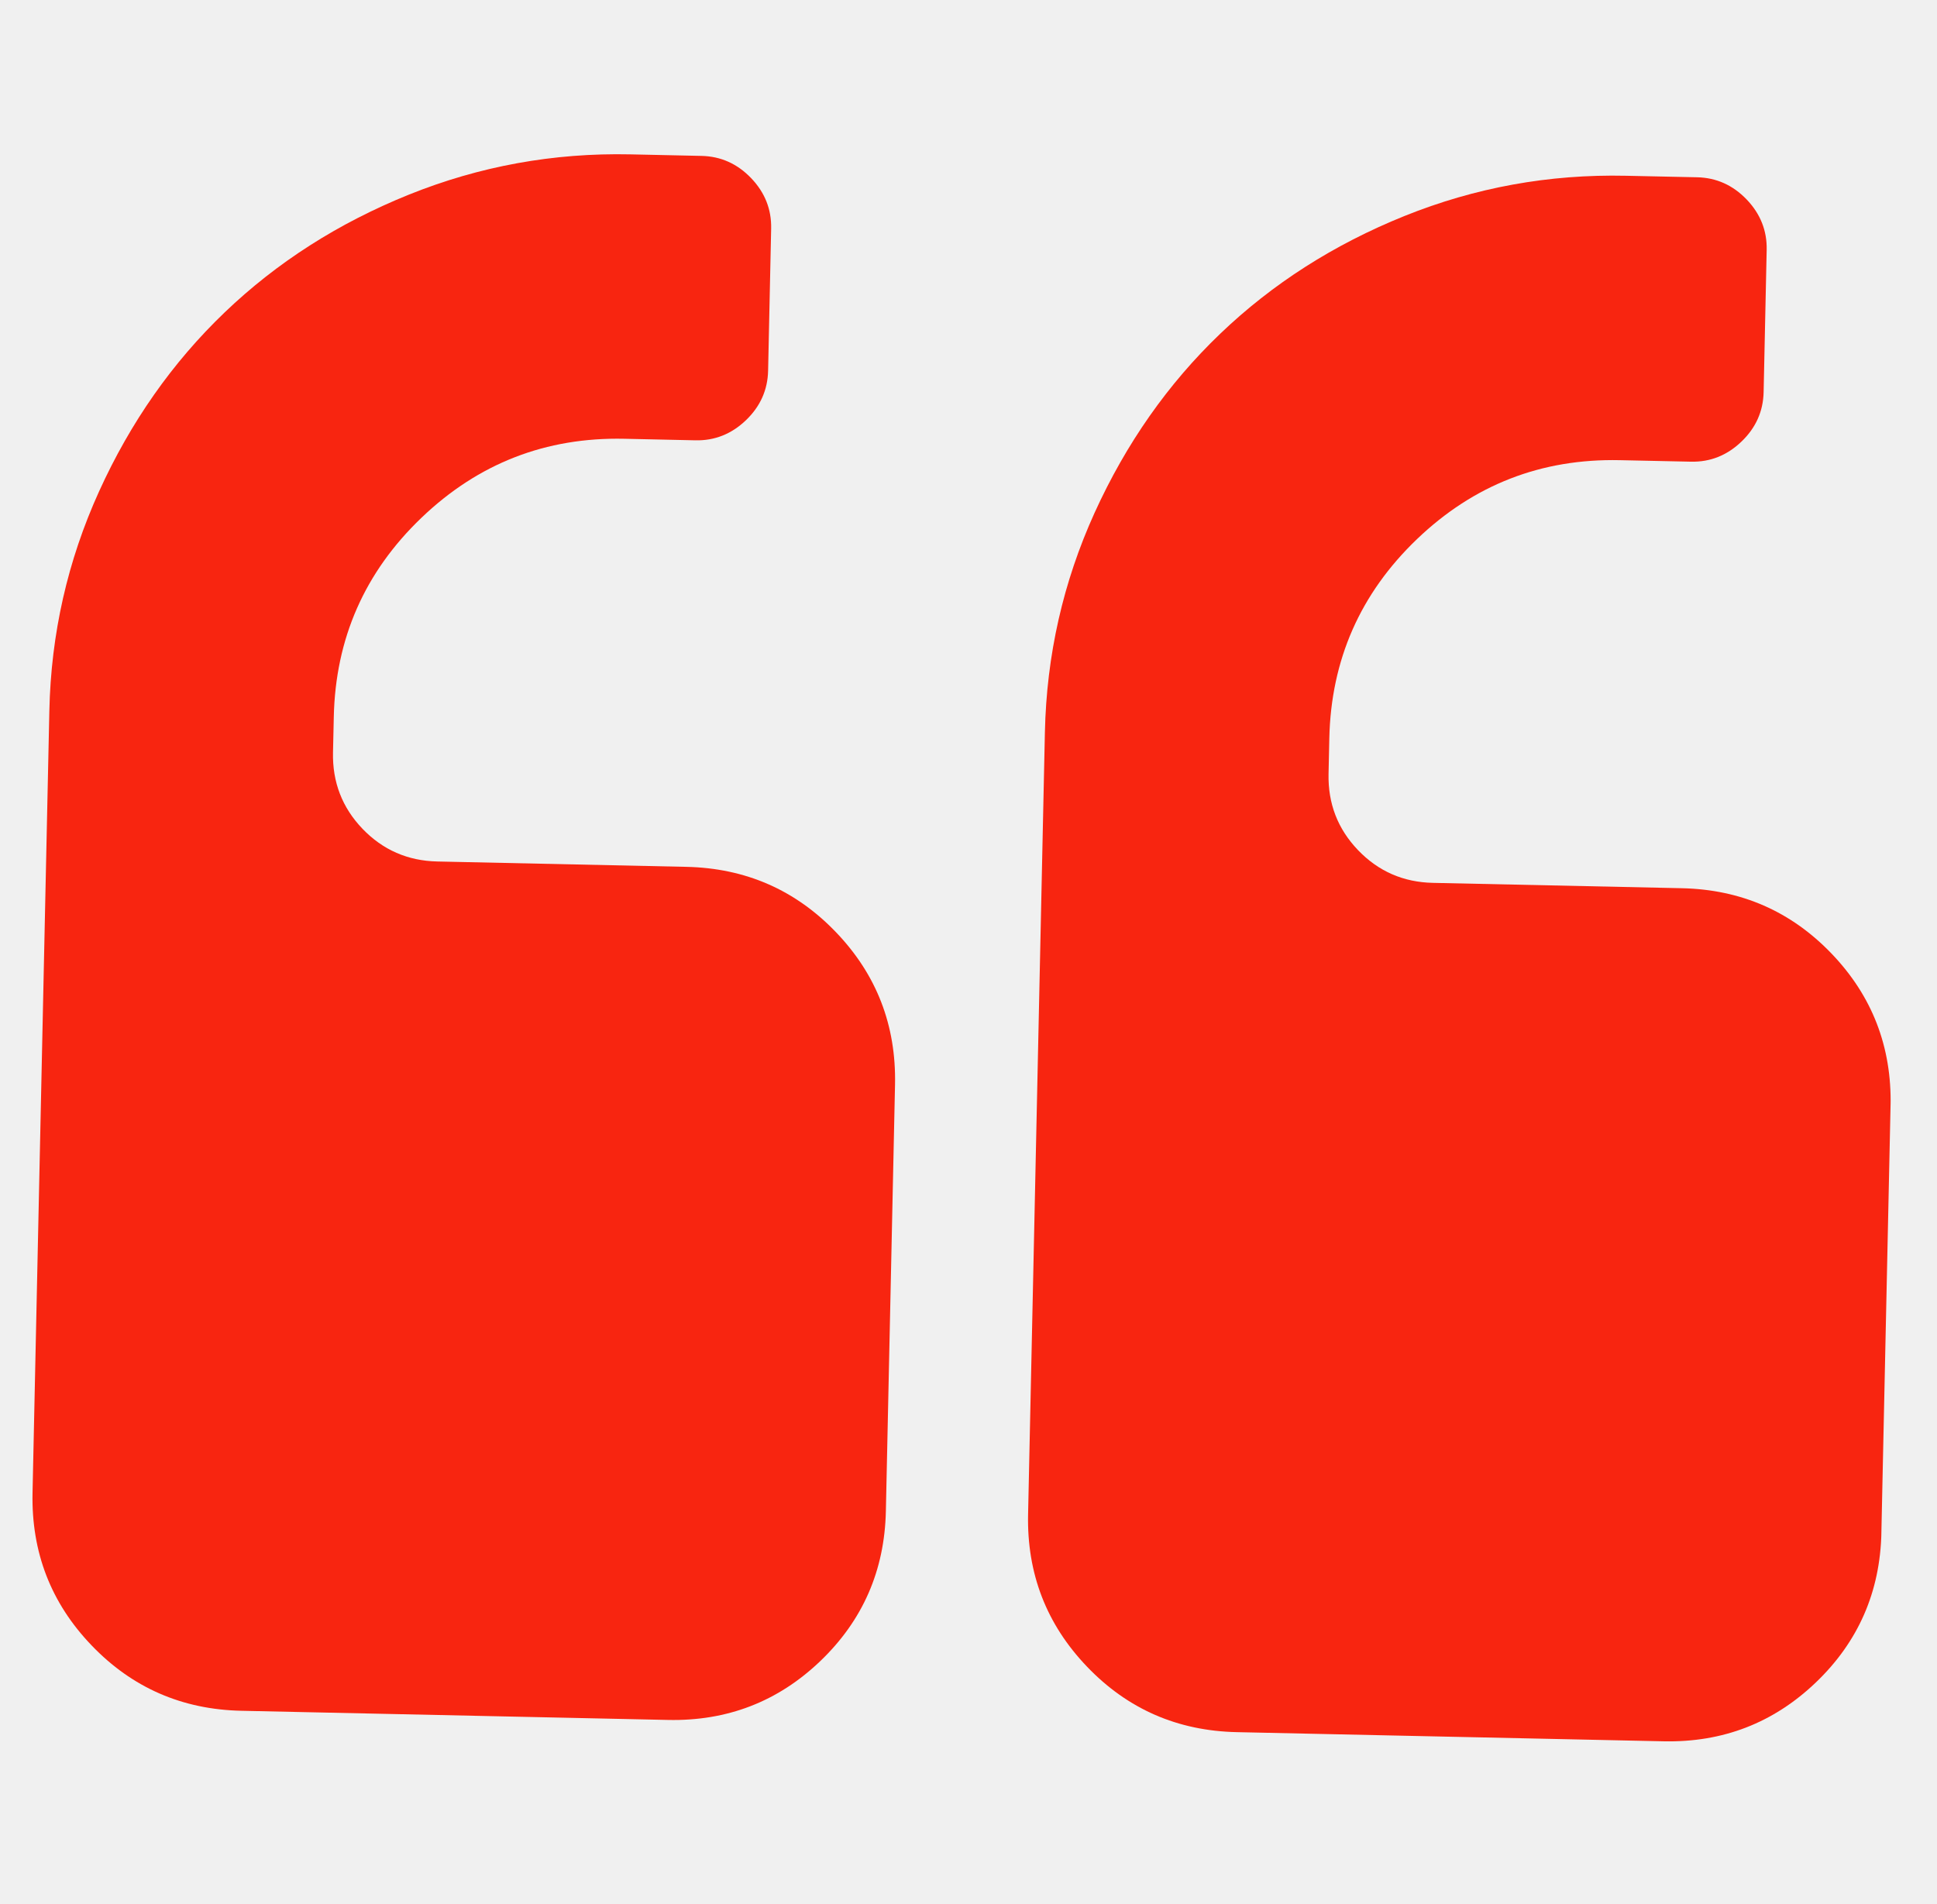
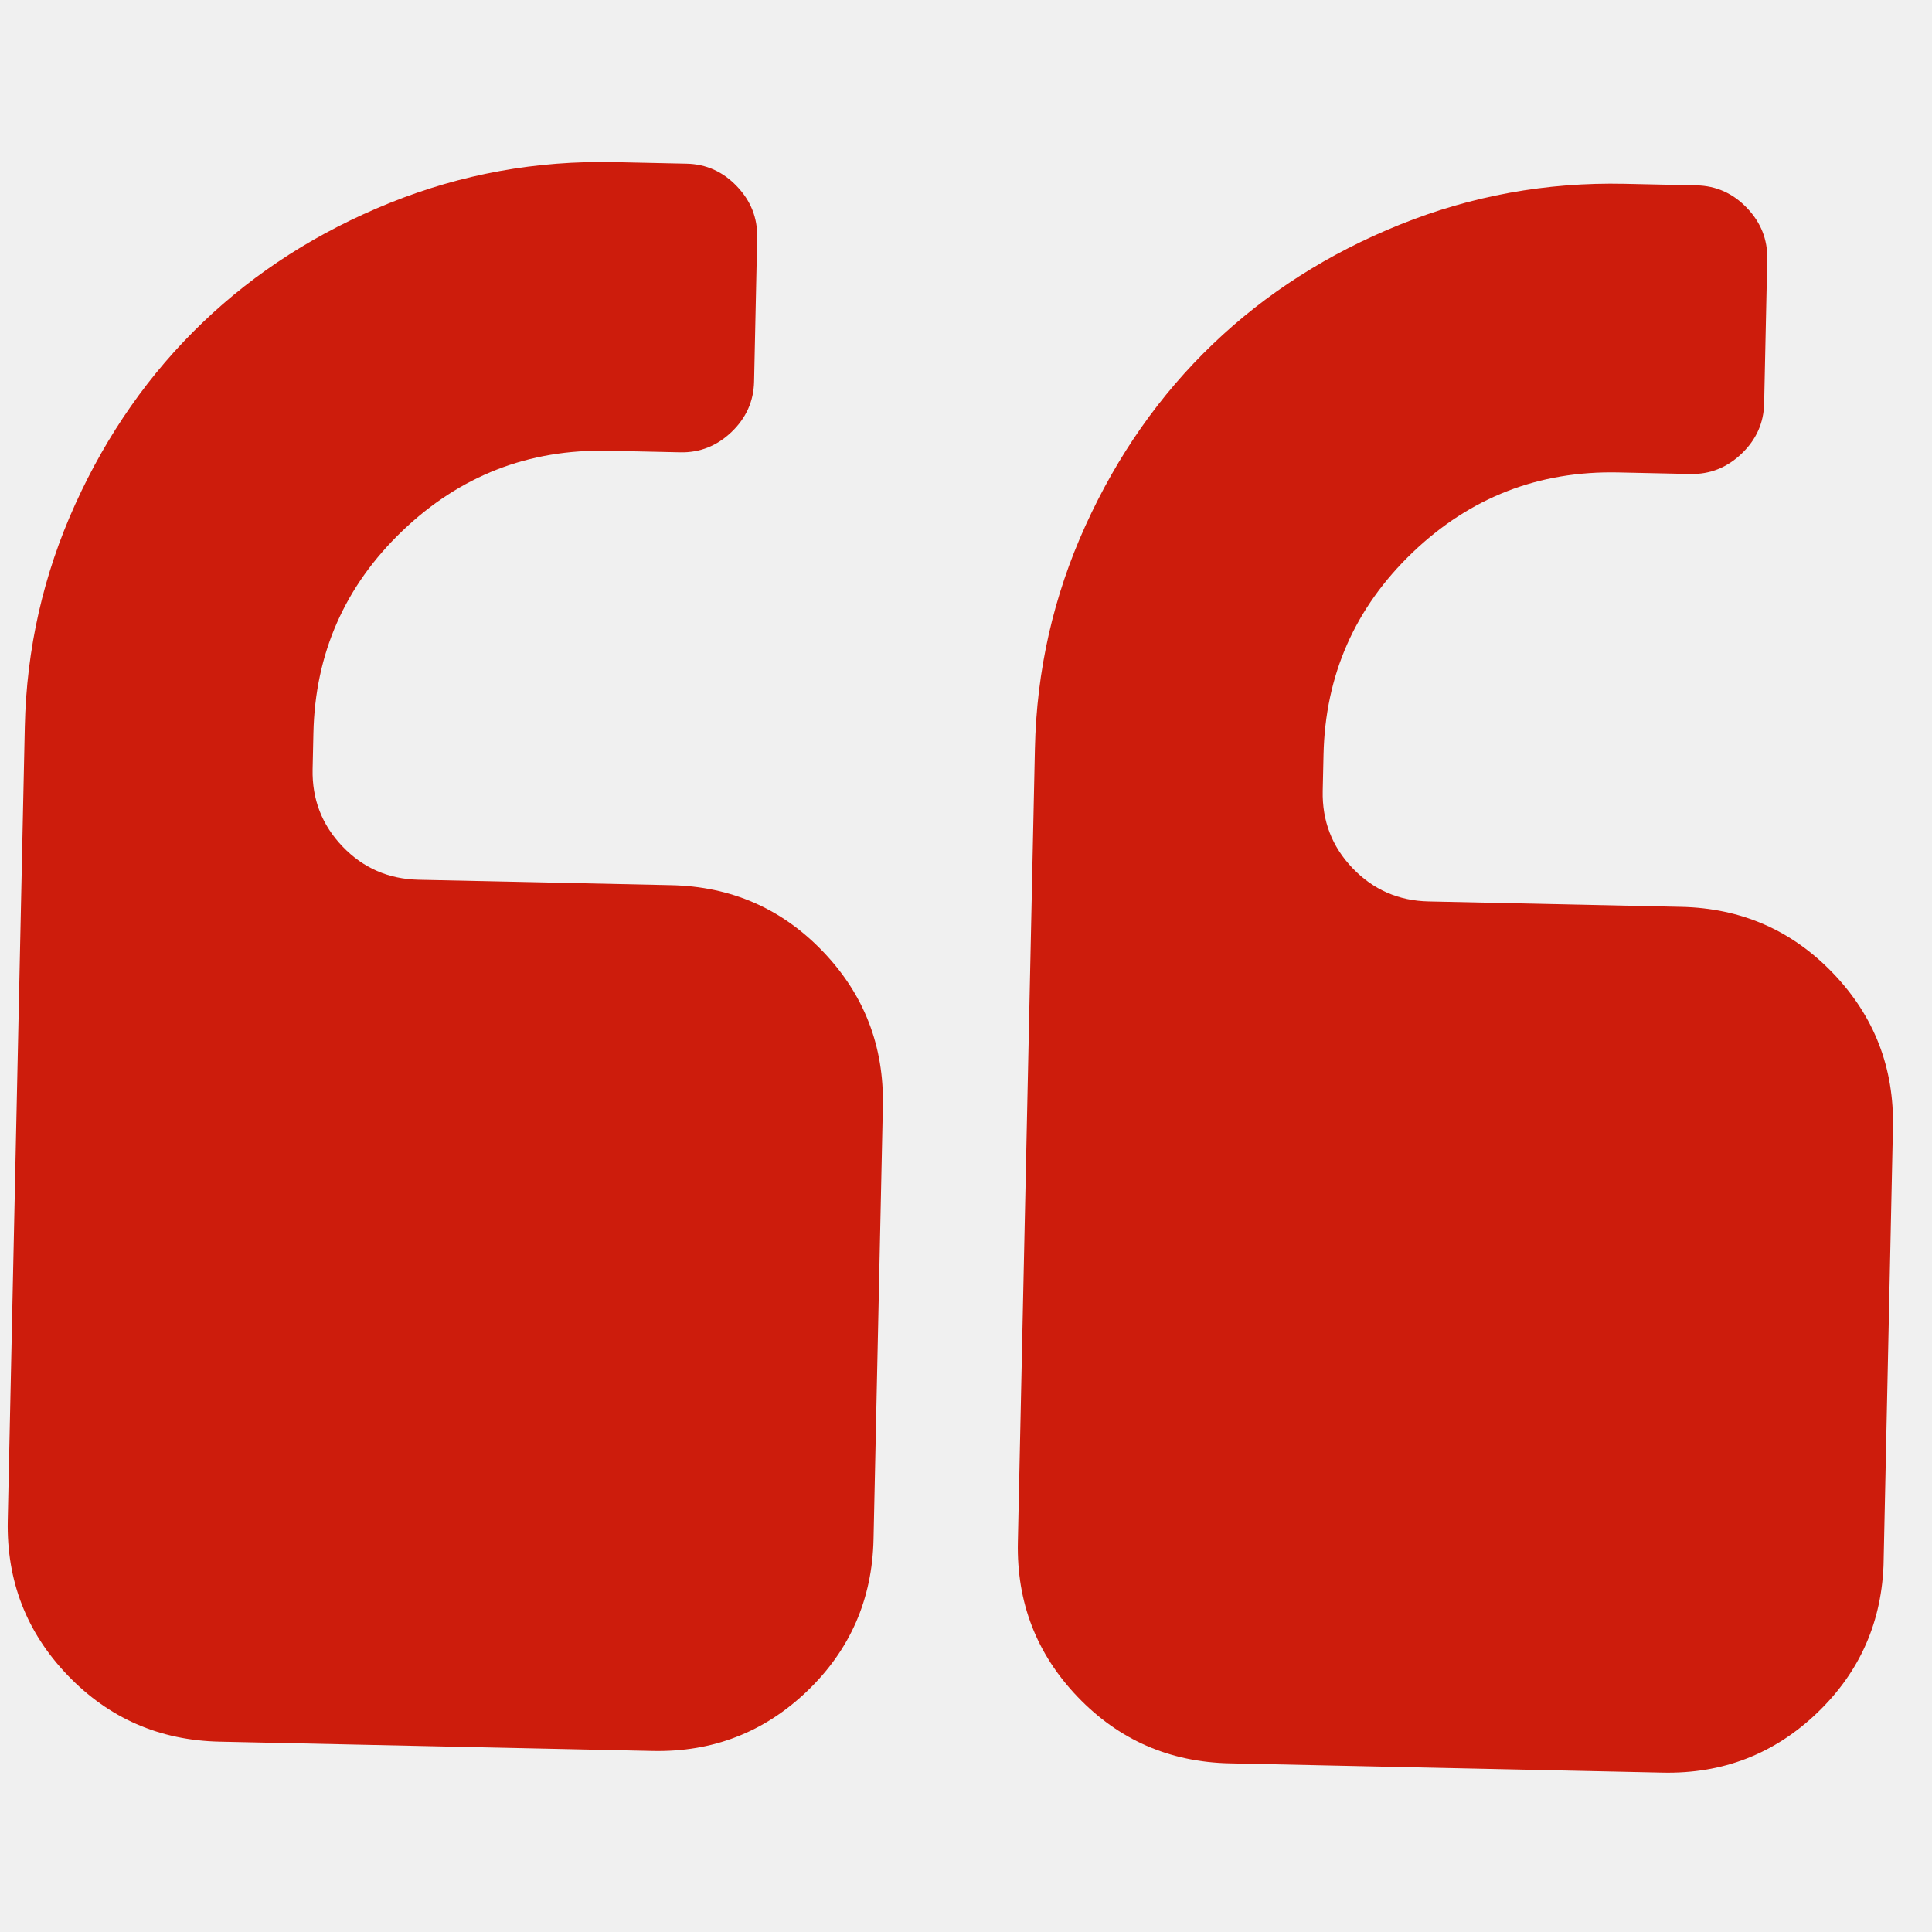
- <svg xmlns="http://www.w3.org/2000/svg" width="59" height="58" viewBox="0 0 59 58" fill="none">
-   <g clip-path="url(#clip0_1_329)">
-     <path d="M37.673 52.773L50.669 53.052C52.474 53.091 54.022 52.492 55.313 51.256C56.603 50.02 57.268 48.499 57.307 46.694L57.586 33.698C57.624 31.893 57.026 30.345 55.79 29.055C54.553 27.765 53.032 27.1 51.227 27.061L43.646 26.898C42.744 26.879 41.984 26.546 41.365 25.901C40.747 25.256 40.448 24.482 40.467 23.579L40.49 22.497C40.542 20.105 41.432 18.082 43.16 16.426C44.889 14.77 46.949 13.968 49.341 14.02L51.506 14.066C52.093 14.079 52.605 13.875 53.043 13.455C53.481 13.036 53.706 12.533 53.719 11.946L53.812 7.614C53.825 7.028 53.621 6.515 53.202 6.077C52.782 5.64 52.279 5.414 51.692 5.401L49.526 5.355C47.18 5.304 44.931 5.714 42.779 6.581C40.627 7.449 38.756 8.645 37.166 10.169C35.576 11.692 34.301 13.51 33.341 15.622C32.382 17.735 31.877 19.964 31.827 22.311L31.315 46.136C31.276 47.941 31.875 49.489 33.111 50.779C34.347 52.07 35.868 52.734 37.673 52.773Z" fill="#F82510" />
-     <path d="M2.788 50.128C4.024 51.418 5.545 52.083 7.35 52.122L20.346 52.401C22.151 52.44 23.699 51.841 24.989 50.605C26.279 49.368 26.944 47.848 26.983 46.042L27.262 33.047C27.3 31.242 26.702 29.694 25.466 28.404C24.23 27.114 22.709 26.449 20.904 26.41L13.323 26.247C12.421 26.228 11.66 25.895 11.041 25.25C10.424 24.605 10.124 23.831 10.143 22.928L10.167 21.846C10.218 19.454 11.108 17.431 12.837 15.775C14.565 14.119 16.625 13.317 19.017 13.368L21.183 13.415C21.769 13.428 22.282 13.223 22.72 12.804C23.157 12.385 23.383 11.882 23.396 11.295L23.489 6.963C23.501 6.377 23.298 5.864 22.878 5.426C22.459 4.989 21.956 4.763 21.369 4.75L19.203 4.703C16.856 4.653 14.607 5.063 12.455 5.93C10.304 6.798 8.433 7.994 6.843 9.518C5.253 11.041 3.977 12.859 3.018 14.971C2.059 17.083 1.553 19.313 1.503 21.659L0.991 45.485C0.953 47.29 1.551 48.838 2.788 50.128Z" fill="#F82510" />
+ <svg xmlns="http://www.w3.org/2000/svg" width="58" height="58" viewBox="0 0 58 58" fill="none">
+   <g clip-path="url(#clip0_441_532)">
+     <path d="M36.915 52.937L49.911 53.216C51.716 53.255 53.264 52.656 54.555 51.42C55.845 50.183 56.51 48.663 56.549 46.857L56.828 33.862C56.867 32.057 56.268 30.509 55.032 29.219C53.795 27.928 52.274 27.264 50.469 27.225L42.888 27.062C41.986 27.043 41.226 26.71 40.607 26.065C39.989 25.42 39.69 24.646 39.709 23.743L39.733 22.66C39.784 20.269 40.674 18.246 42.402 16.59C44.131 14.934 46.191 14.132 48.583 14.183L50.748 14.23C51.335 14.242 51.847 14.038 52.285 13.619C52.723 13.2 52.949 12.697 52.961 12.11L53.054 7.778C53.067 7.192 52.863 6.679 52.444 6.241C52.024 5.803 51.522 5.578 50.934 5.565L48.769 5.518C46.422 5.468 44.173 5.877 42.021 6.745C39.869 7.613 37.998 8.809 36.408 10.332C34.818 11.856 33.543 13.674 32.584 15.786C31.624 17.899 31.119 20.128 31.069 22.474L30.557 46.3C30.518 48.105 31.117 49.653 32.353 50.943C33.589 52.233 35.11 52.898 36.915 52.937Z" fill="#CD1C0C" />
+     <path d="M2.03 50.292C3.266 51.582 4.787 52.247 6.592 52.286L19.588 52.565C21.393 52.604 22.941 52.005 24.231 50.769C25.521 49.532 26.186 48.012 26.224 46.206L26.504 33.211C26.542 31.405 25.944 29.858 24.708 28.568C23.472 27.277 21.951 26.612 20.146 26.574L12.565 26.411C11.663 26.391 10.902 26.059 10.284 25.414C9.666 24.769 9.366 23.995 9.385 23.092L9.409 22.009C9.46 19.618 10.35 17.595 12.079 15.938C13.807 14.283 15.866 13.481 18.259 13.532L20.425 13.579C21.011 13.591 21.524 13.387 21.962 12.968C22.399 12.549 22.625 12.046 22.638 11.459L22.731 7.127C22.743 6.541 22.54 6.028 22.12 5.59C21.701 5.152 21.198 4.926 20.611 4.914L18.445 4.867C16.098 4.817 13.849 5.226 11.697 6.094C9.546 6.962 7.675 8.158 6.085 9.681C4.494 11.205 3.219 13.023 2.26 15.135C1.301 17.247 0.795 19.477 0.745 21.823L0.233 45.649C0.195 47.454 0.793 49.002 2.03 50.292Z" fill="#CD1C0C" />
  </g>
  <defs>
-     <clipPath id="clip0_1_329">
-       <rect width="56.328" height="56.328" fill="white" transform="translate(57.0734 57.5247) rotate(-178.77)" />
+     <clipPath id="clip0_441_532">
+       <rect width="56.328" height="56.328" fill="white" transform="translate(56.3154 57.6885) rotate(-178.77)" />
    </clipPath>
  </defs>
</svg>
